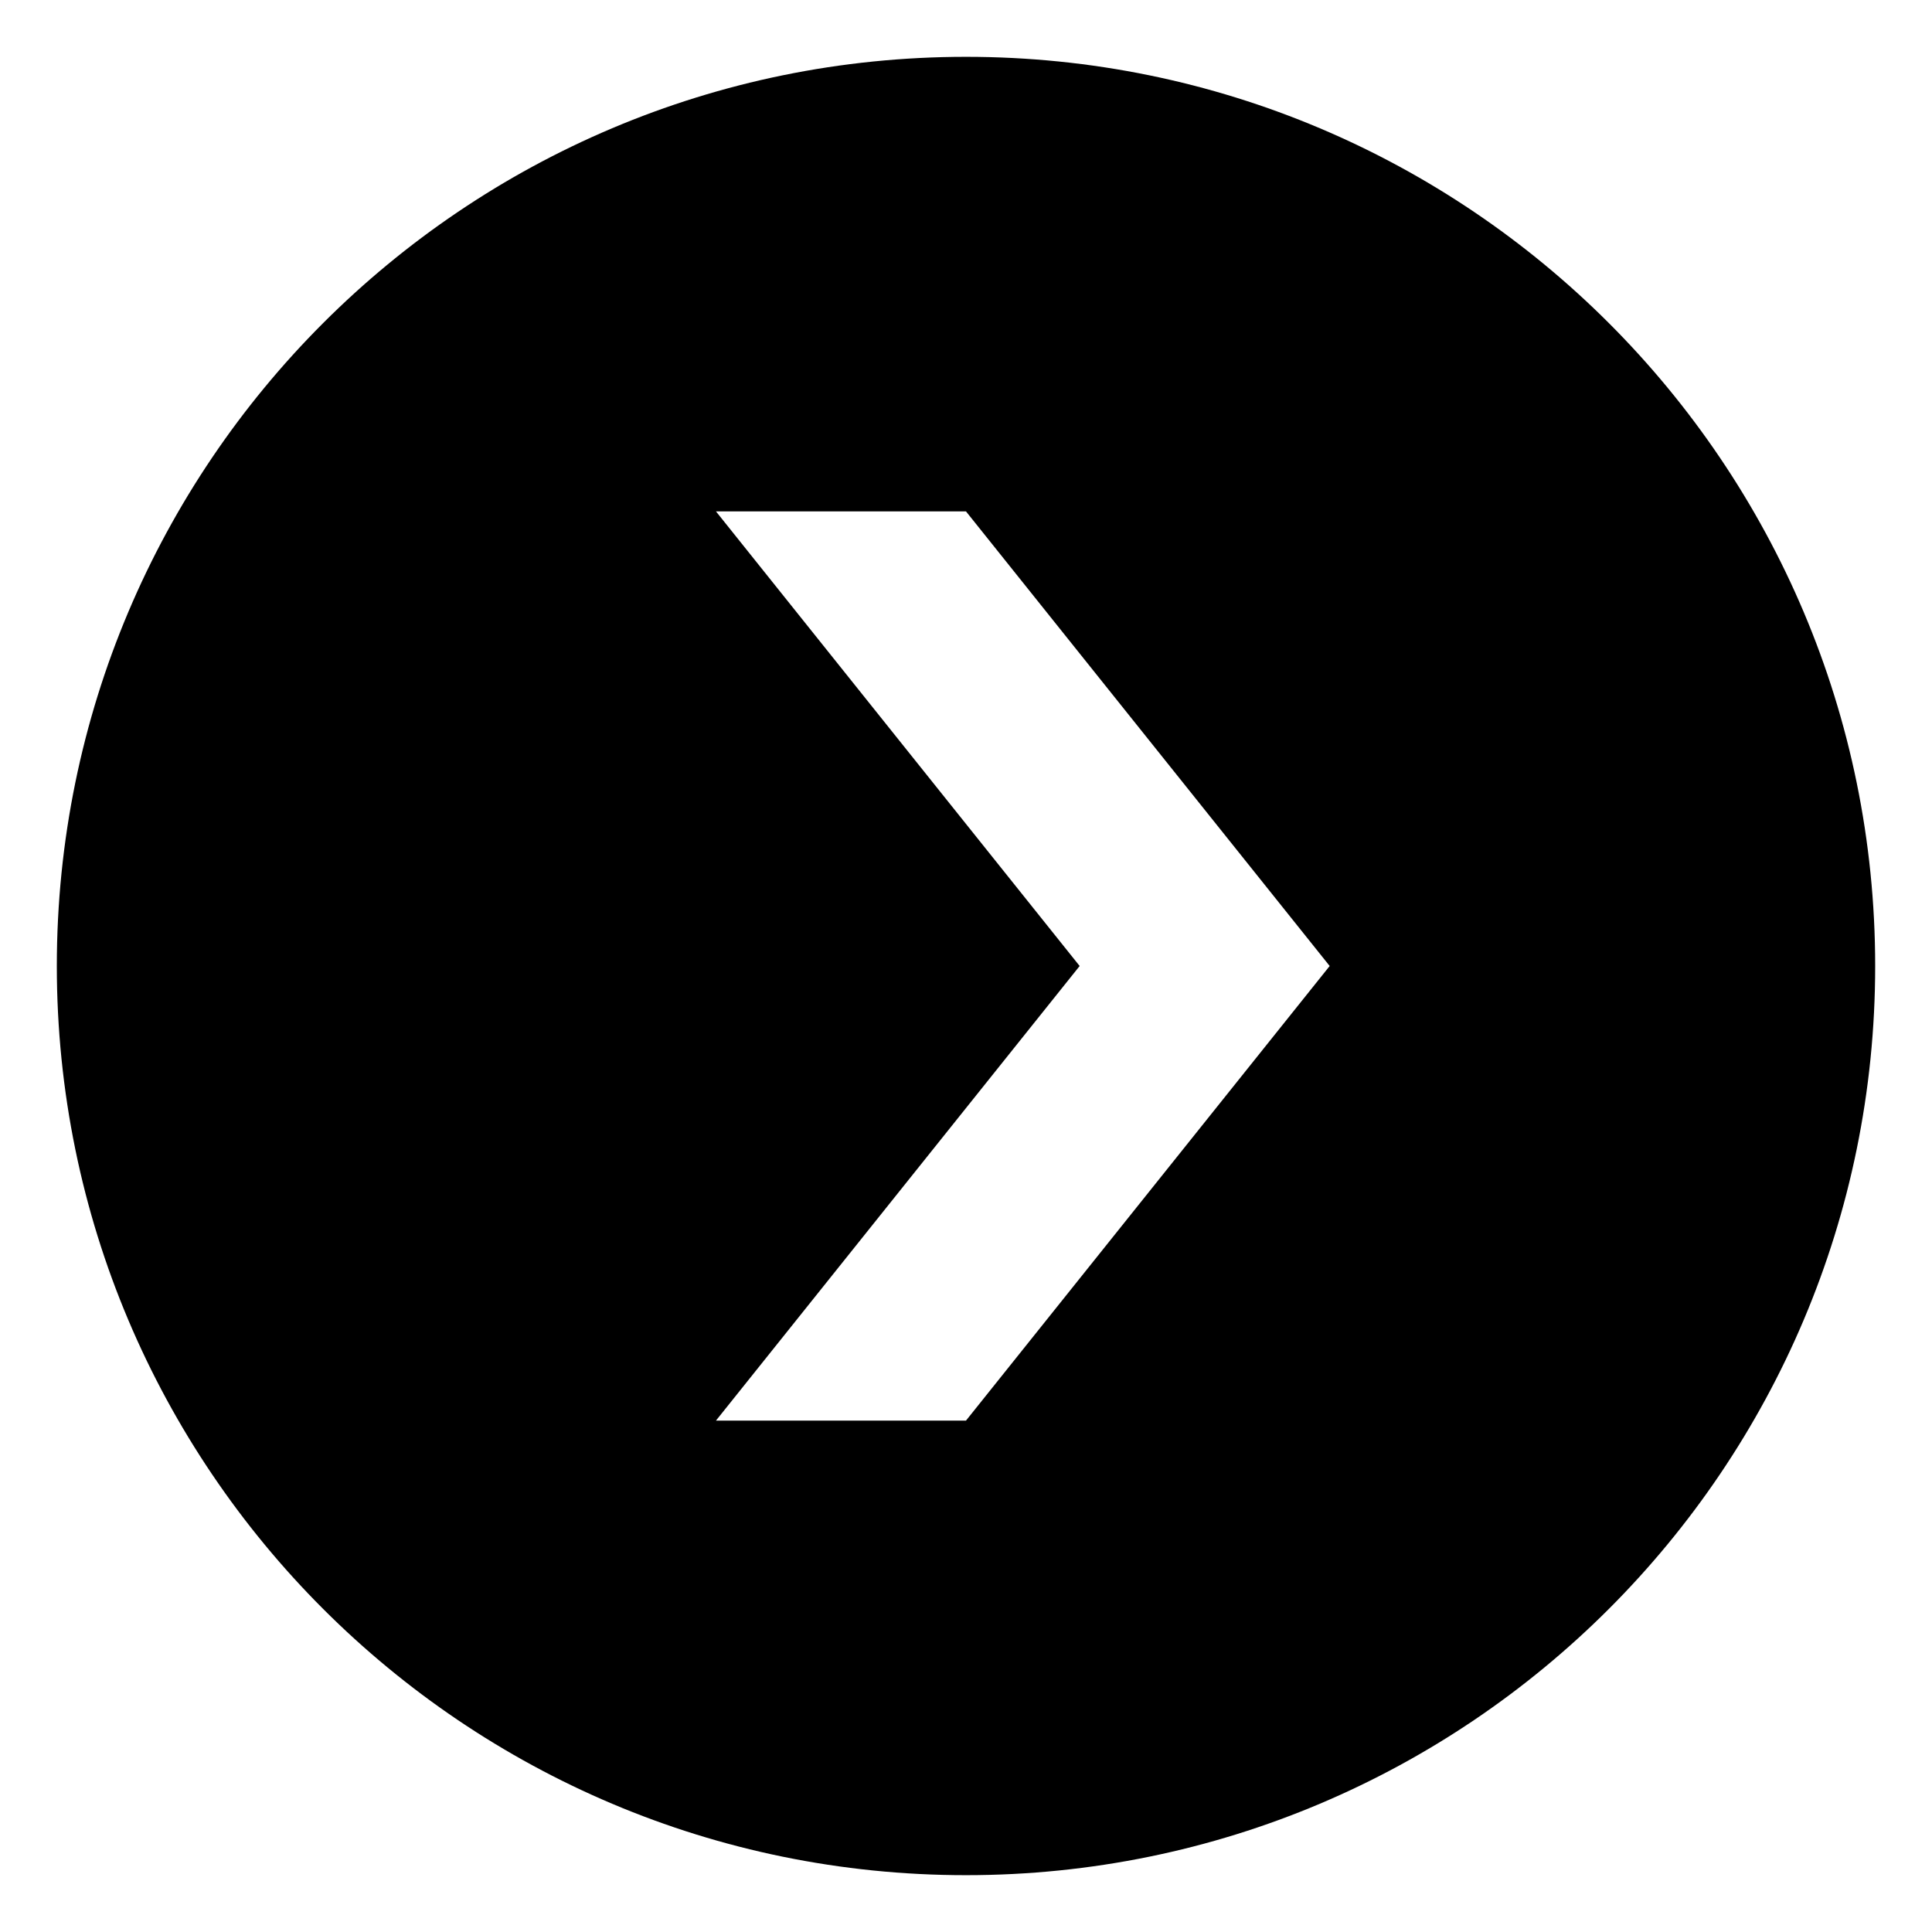
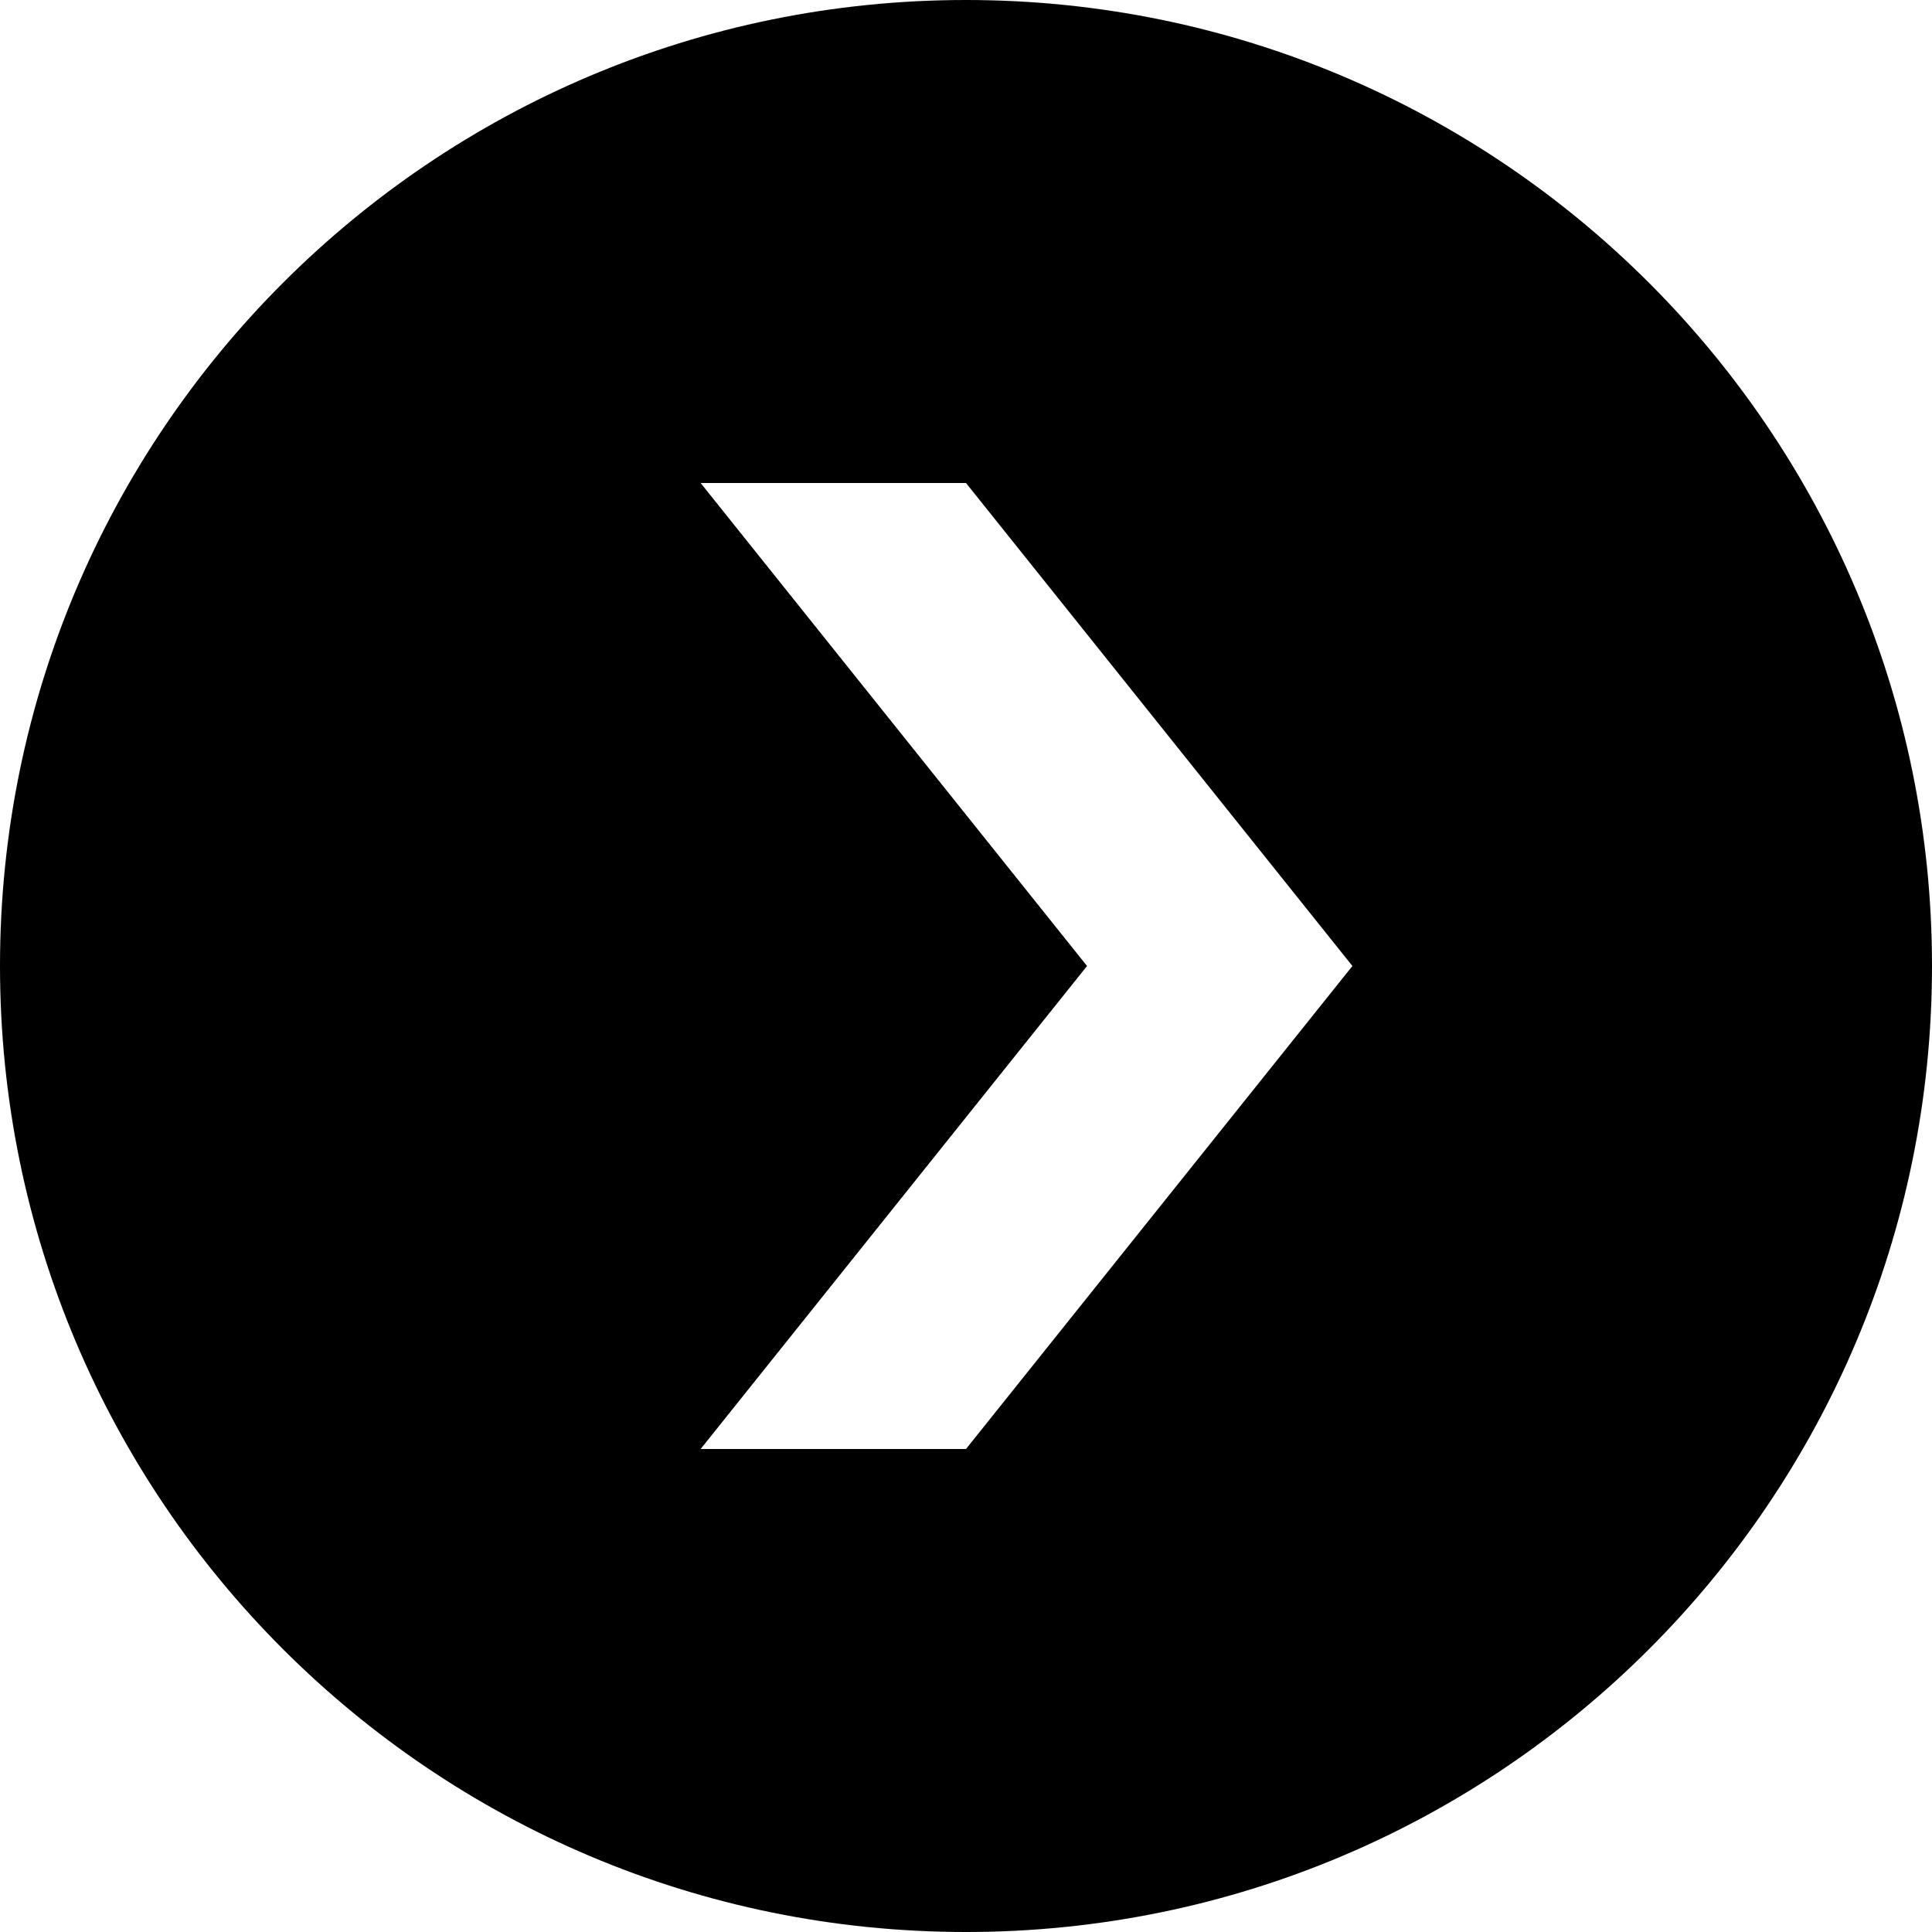
<svg xmlns="http://www.w3.org/2000/svg" viewBox="0 0 34 34">
-   <path fill="black" fill-rule="evenodd" d="M17 33C8.163 33 1 25.837 1 17S8.163 1 17 1s16 7.163 16 16-7.163 16-16 16Zm2-16-6.4-8H17l6.4 8-6.4 8h-4.4l6.4-8Z" clip-rule="evenodd" />
+   <path fill="black" fill-rule="evenodd" d="M17,34C7.61,34,0,26.39,0,17S7.61,0,17,0s17,7.61,17,17-7.61,17-17,17ZM19.13,17l-6.8-8.5h4.67l6.8,8.5-6.8,8.5h-4.67l6.8-8.5Z" clip-rule="evenodd" />
</svg>
